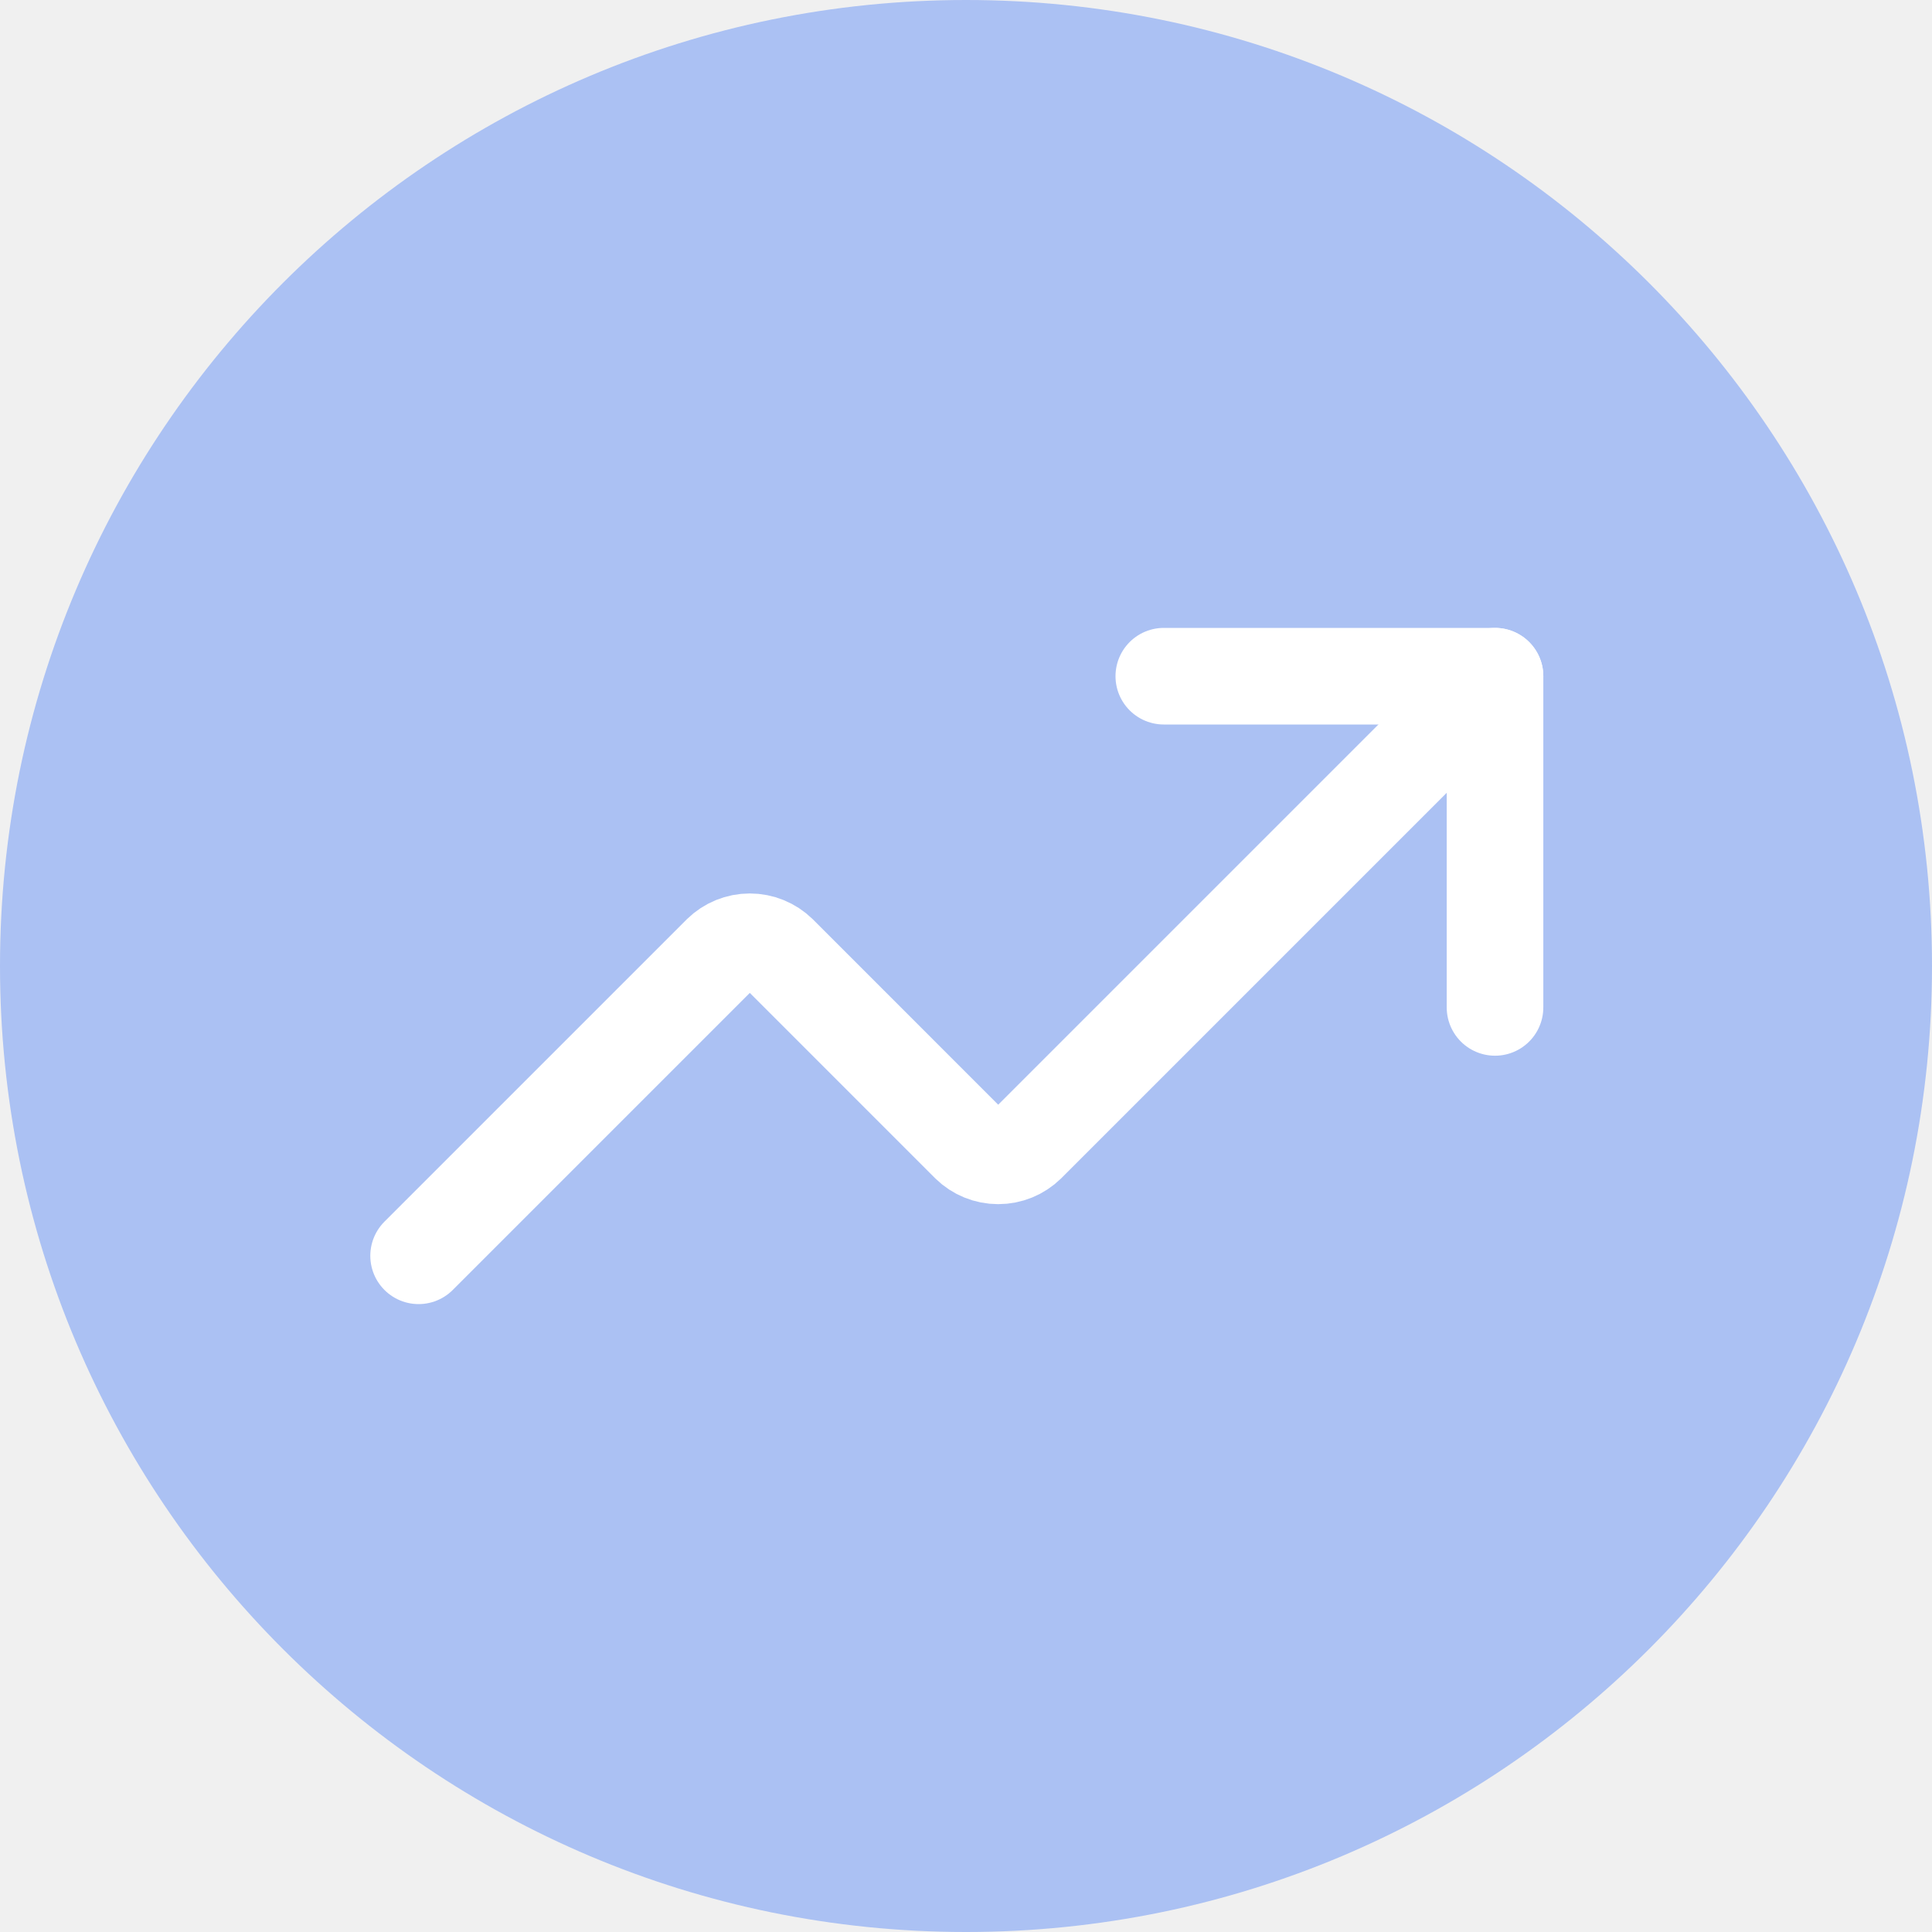
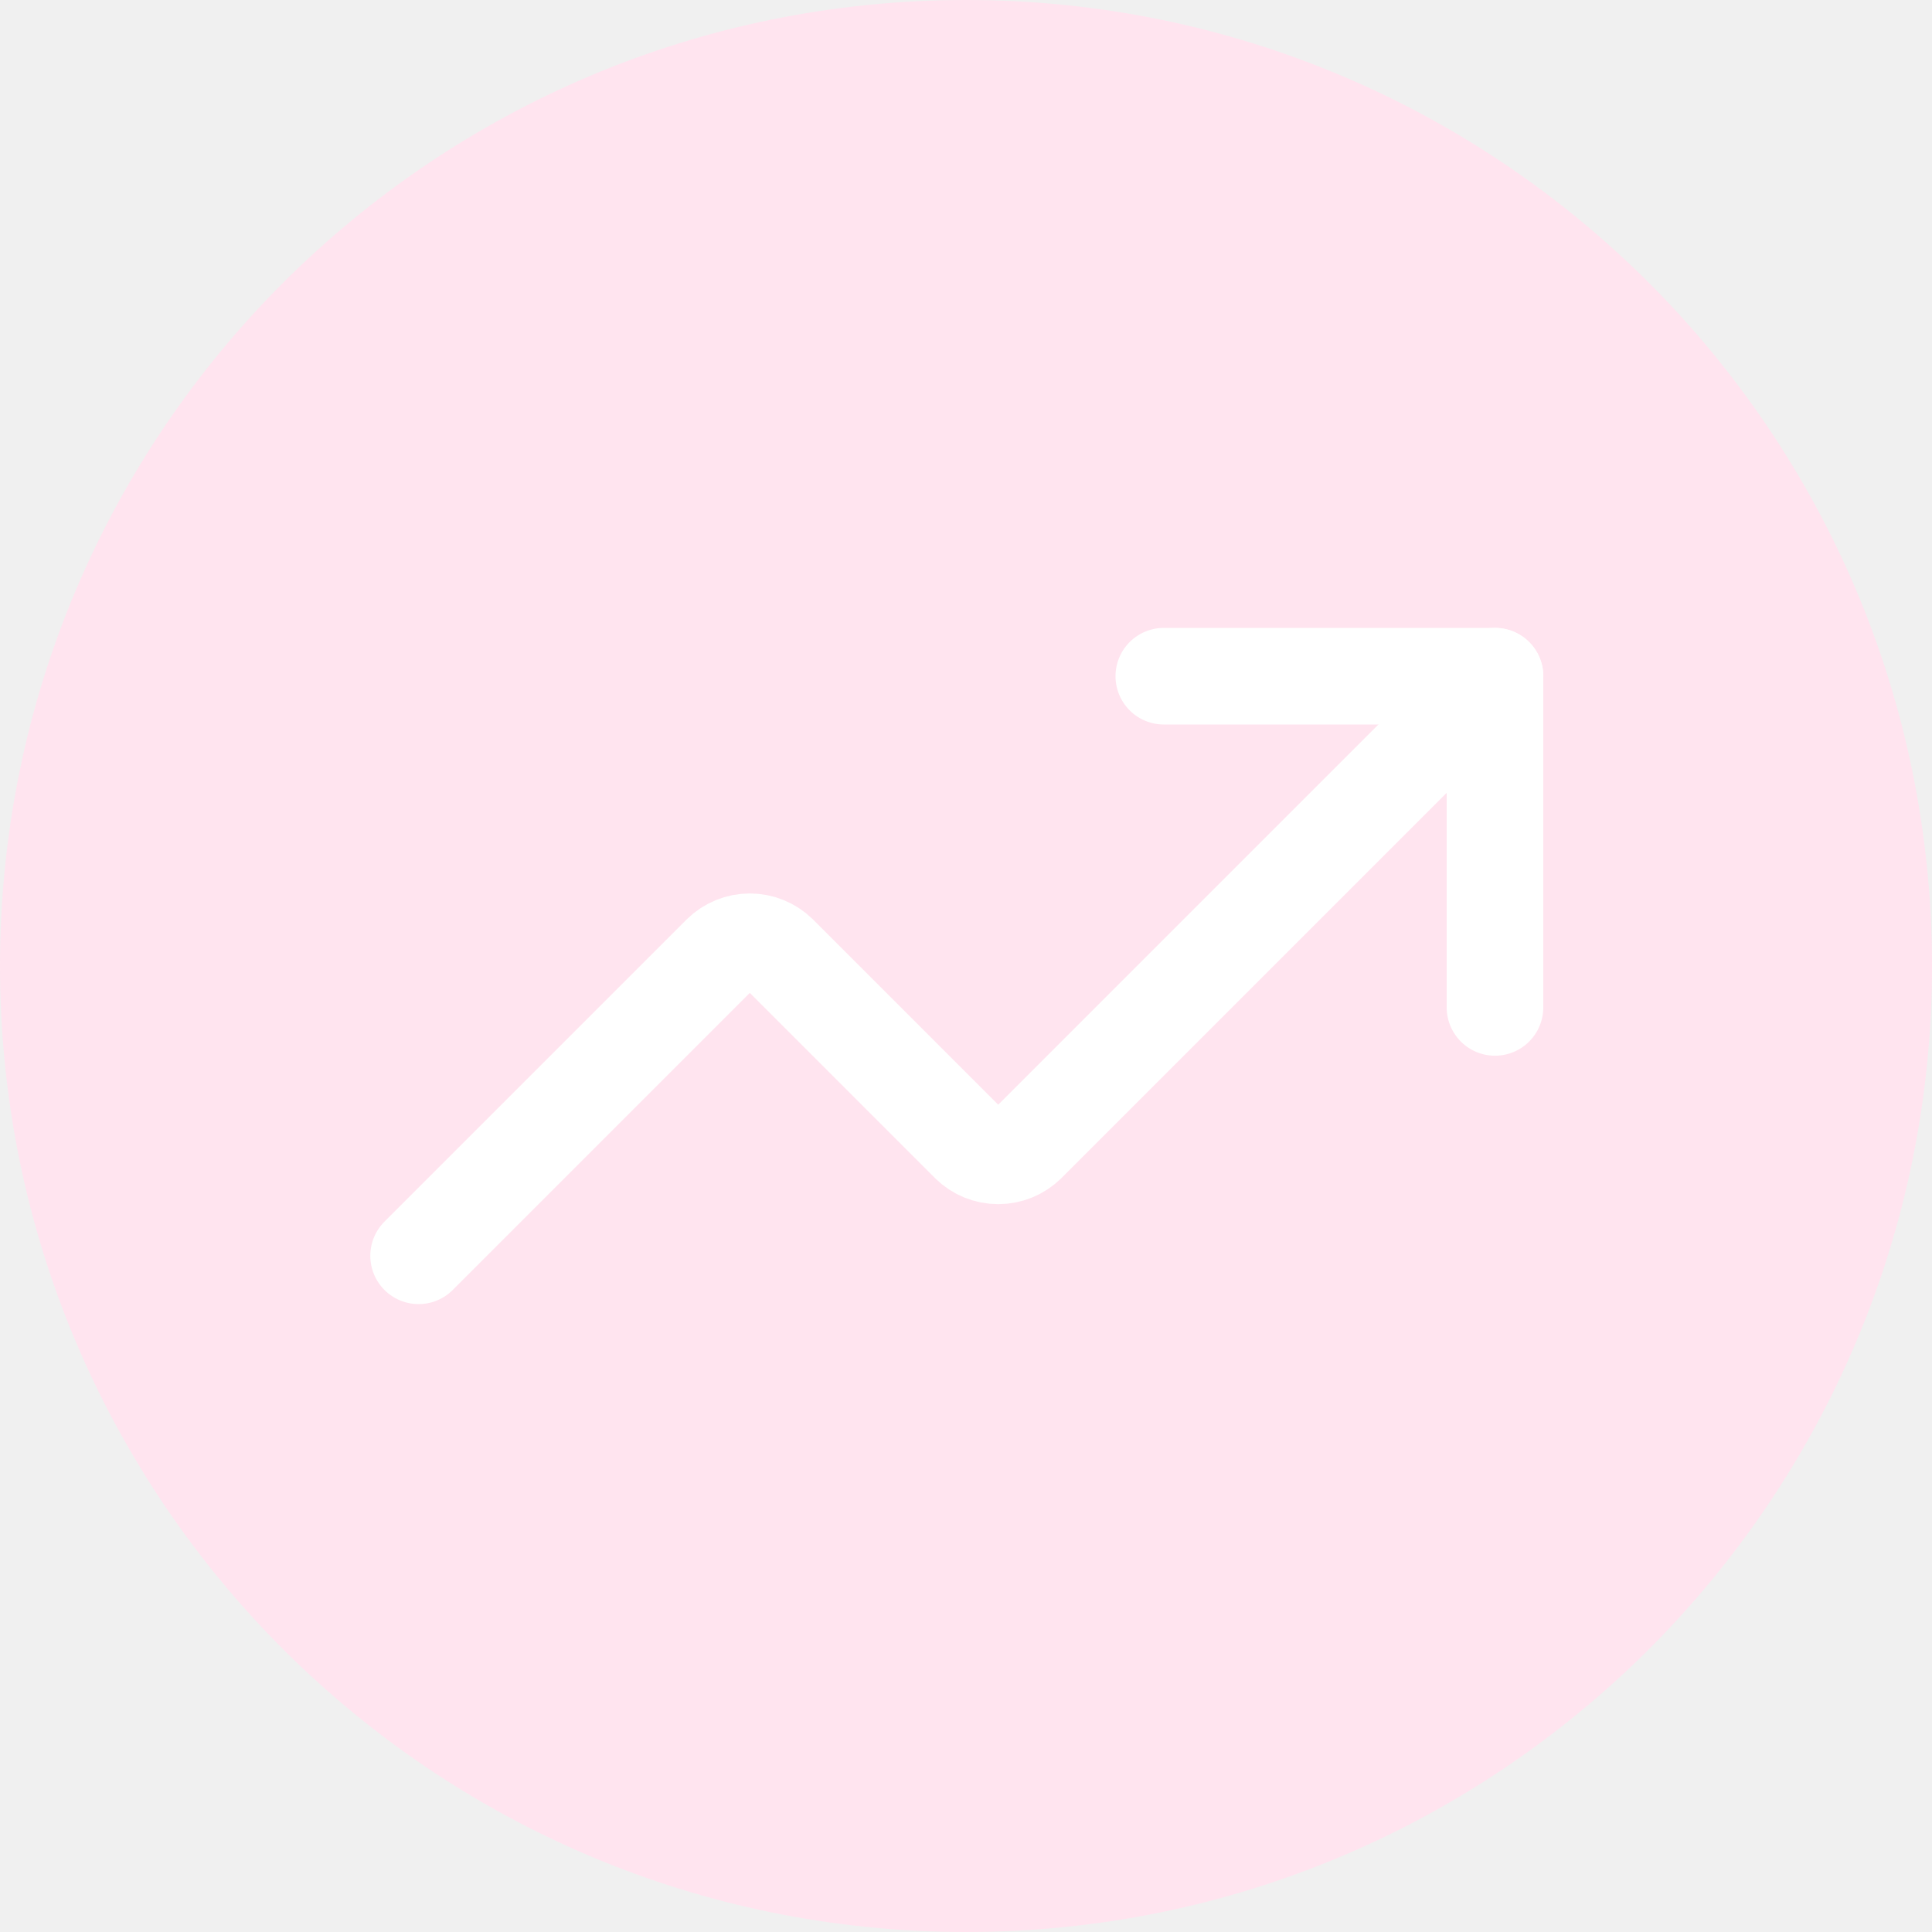
<svg xmlns="http://www.w3.org/2000/svg" width="60" height="60" viewBox="0 0 60 60" fill="none">
-   <circle cx="30" cy="30" r="30" fill="#ABC1F3" />
-   <path d="M36.143 21H46.429V31.286" stroke="white" stroke-width="3" stroke-linecap="round" stroke-linejoin="round" />
+   <circle cx="30" cy="30" r="30" fill="#FFE4EF" />
+   <path d="M36.143 21H46.428V31.286" stroke="white" stroke-width="3" stroke-linecap="round" stroke-linejoin="round" />
  <path d="M46.429 21L31.9 35.529C31.66 35.764 31.337 35.896 31 35.896C30.663 35.896 30.34 35.764 30.1 35.529L24.186 29.614C23.945 29.379 23.622 29.247 23.286 29.247C22.949 29.247 22.626 29.379 22.386 29.614L13 39" stroke="white" stroke-width="3" stroke-linecap="round" stroke-linejoin="round" />
</svg>
